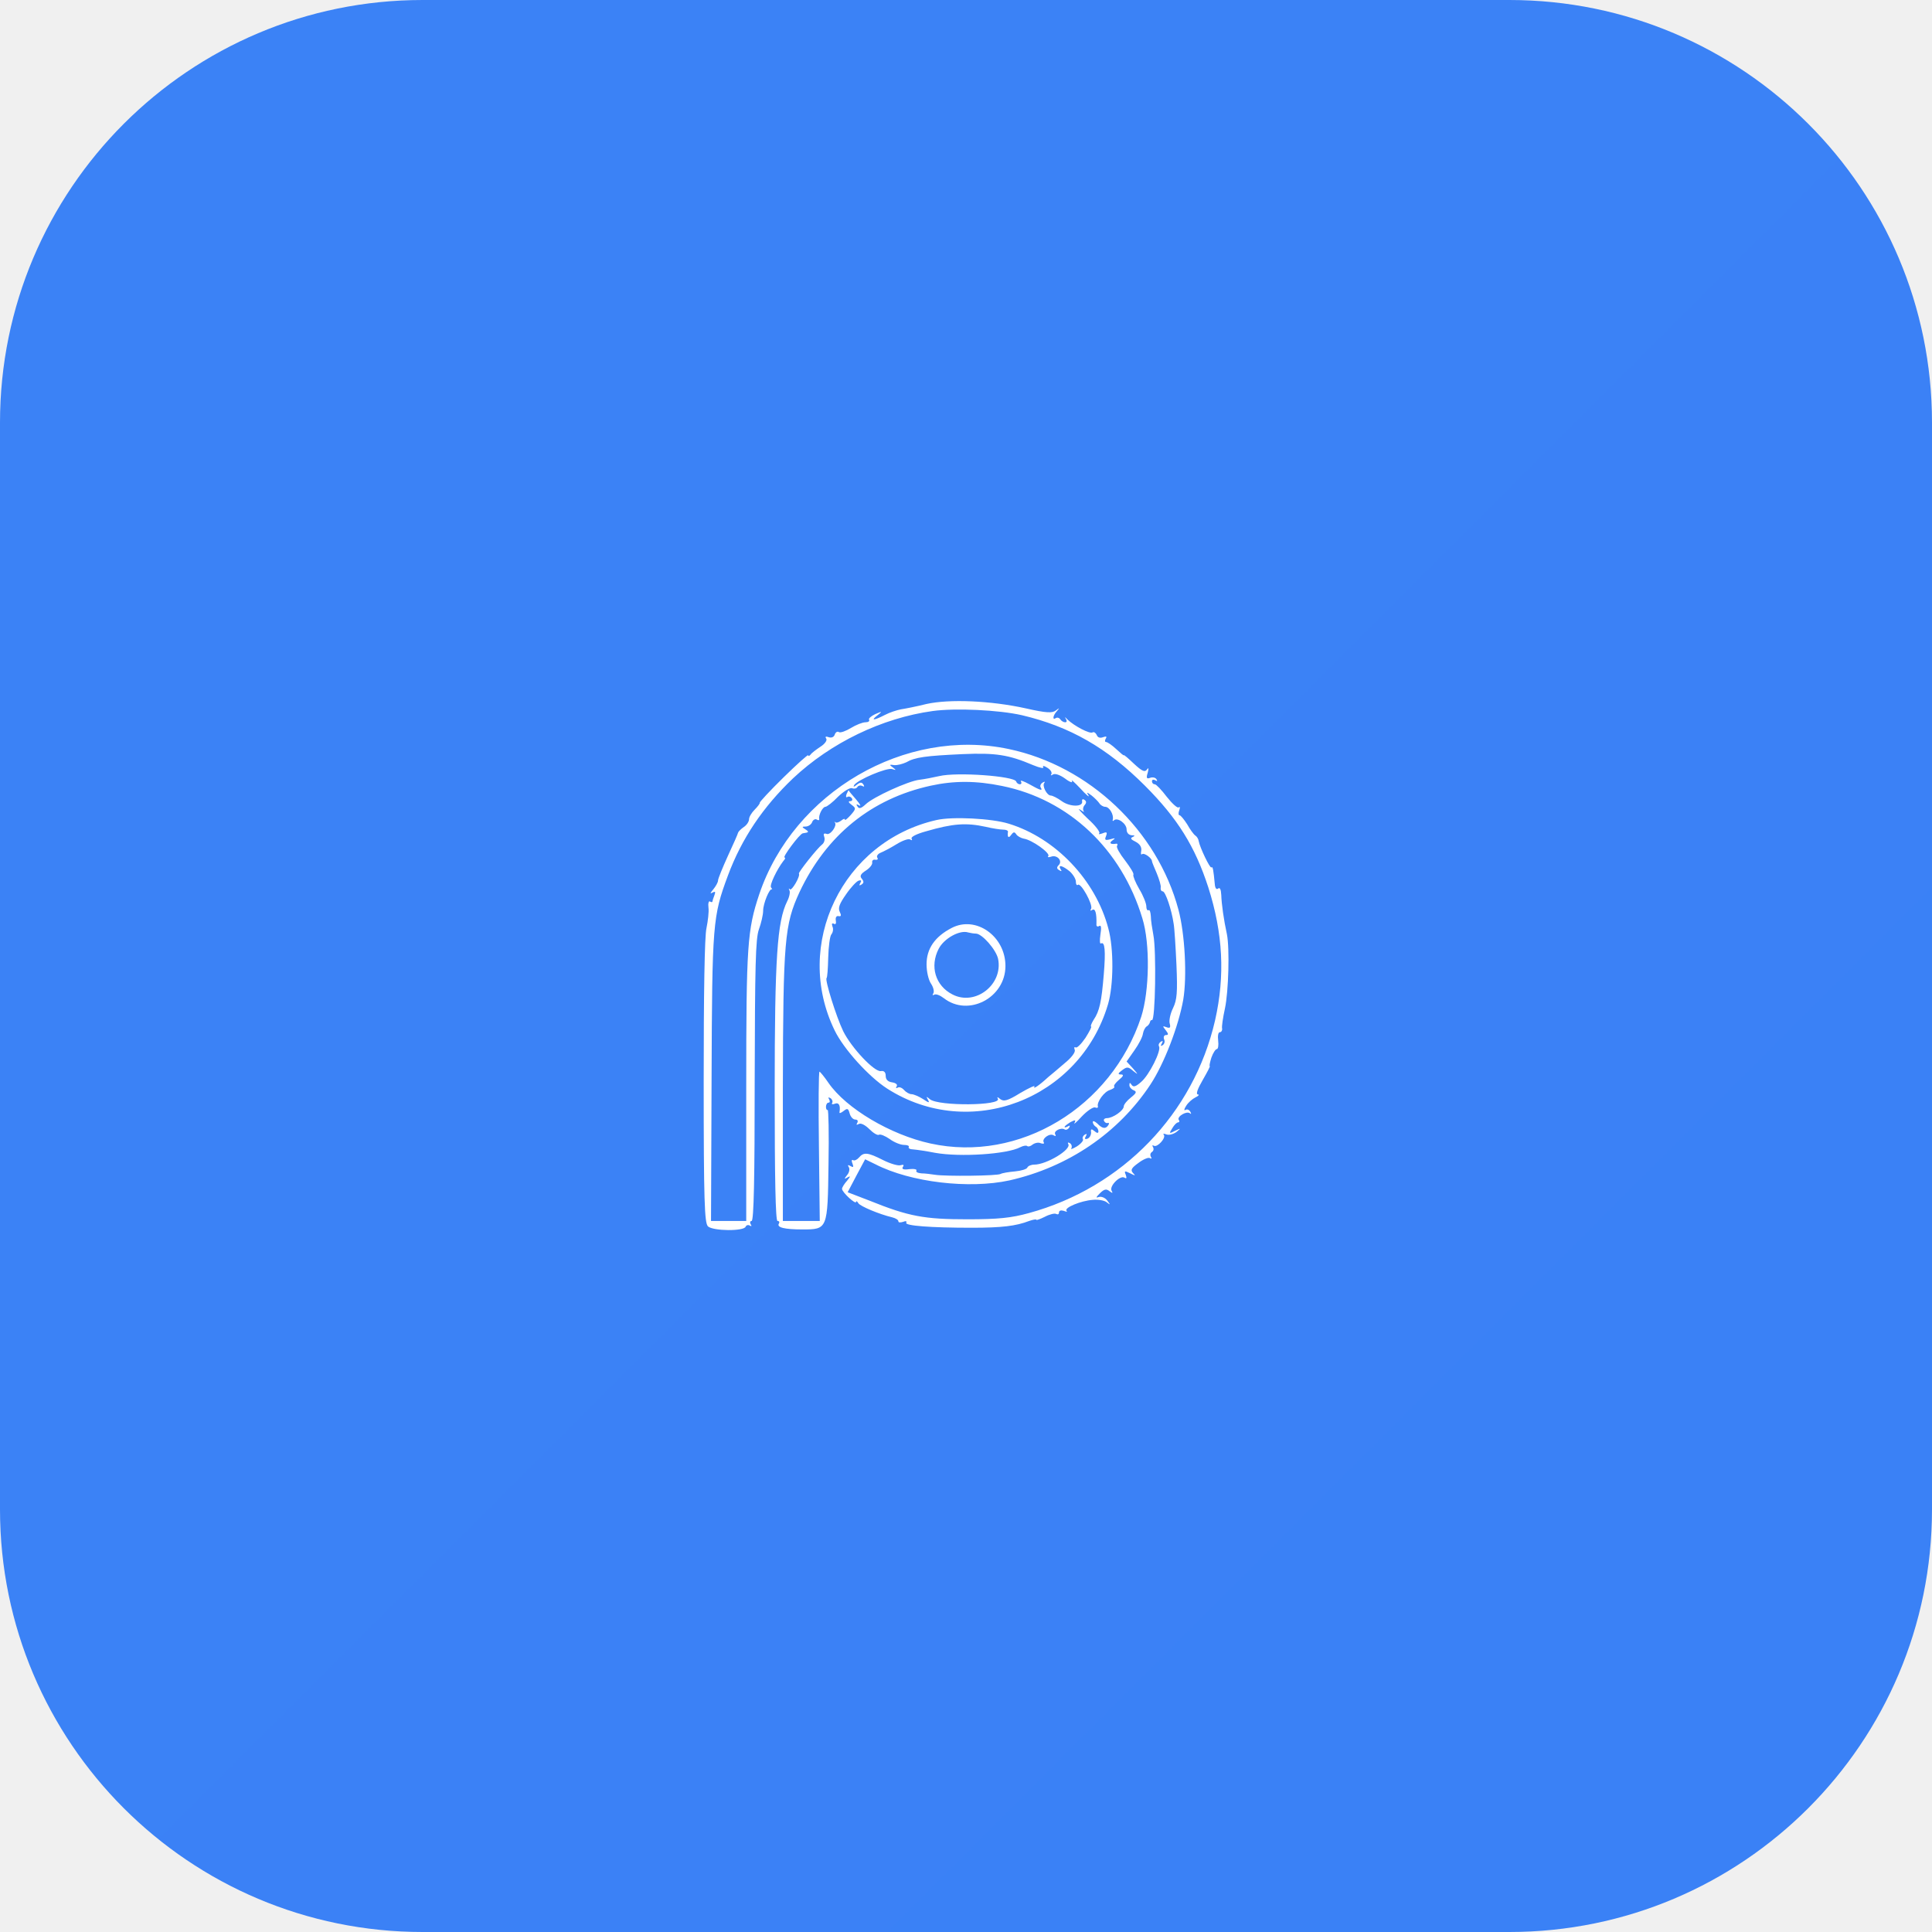
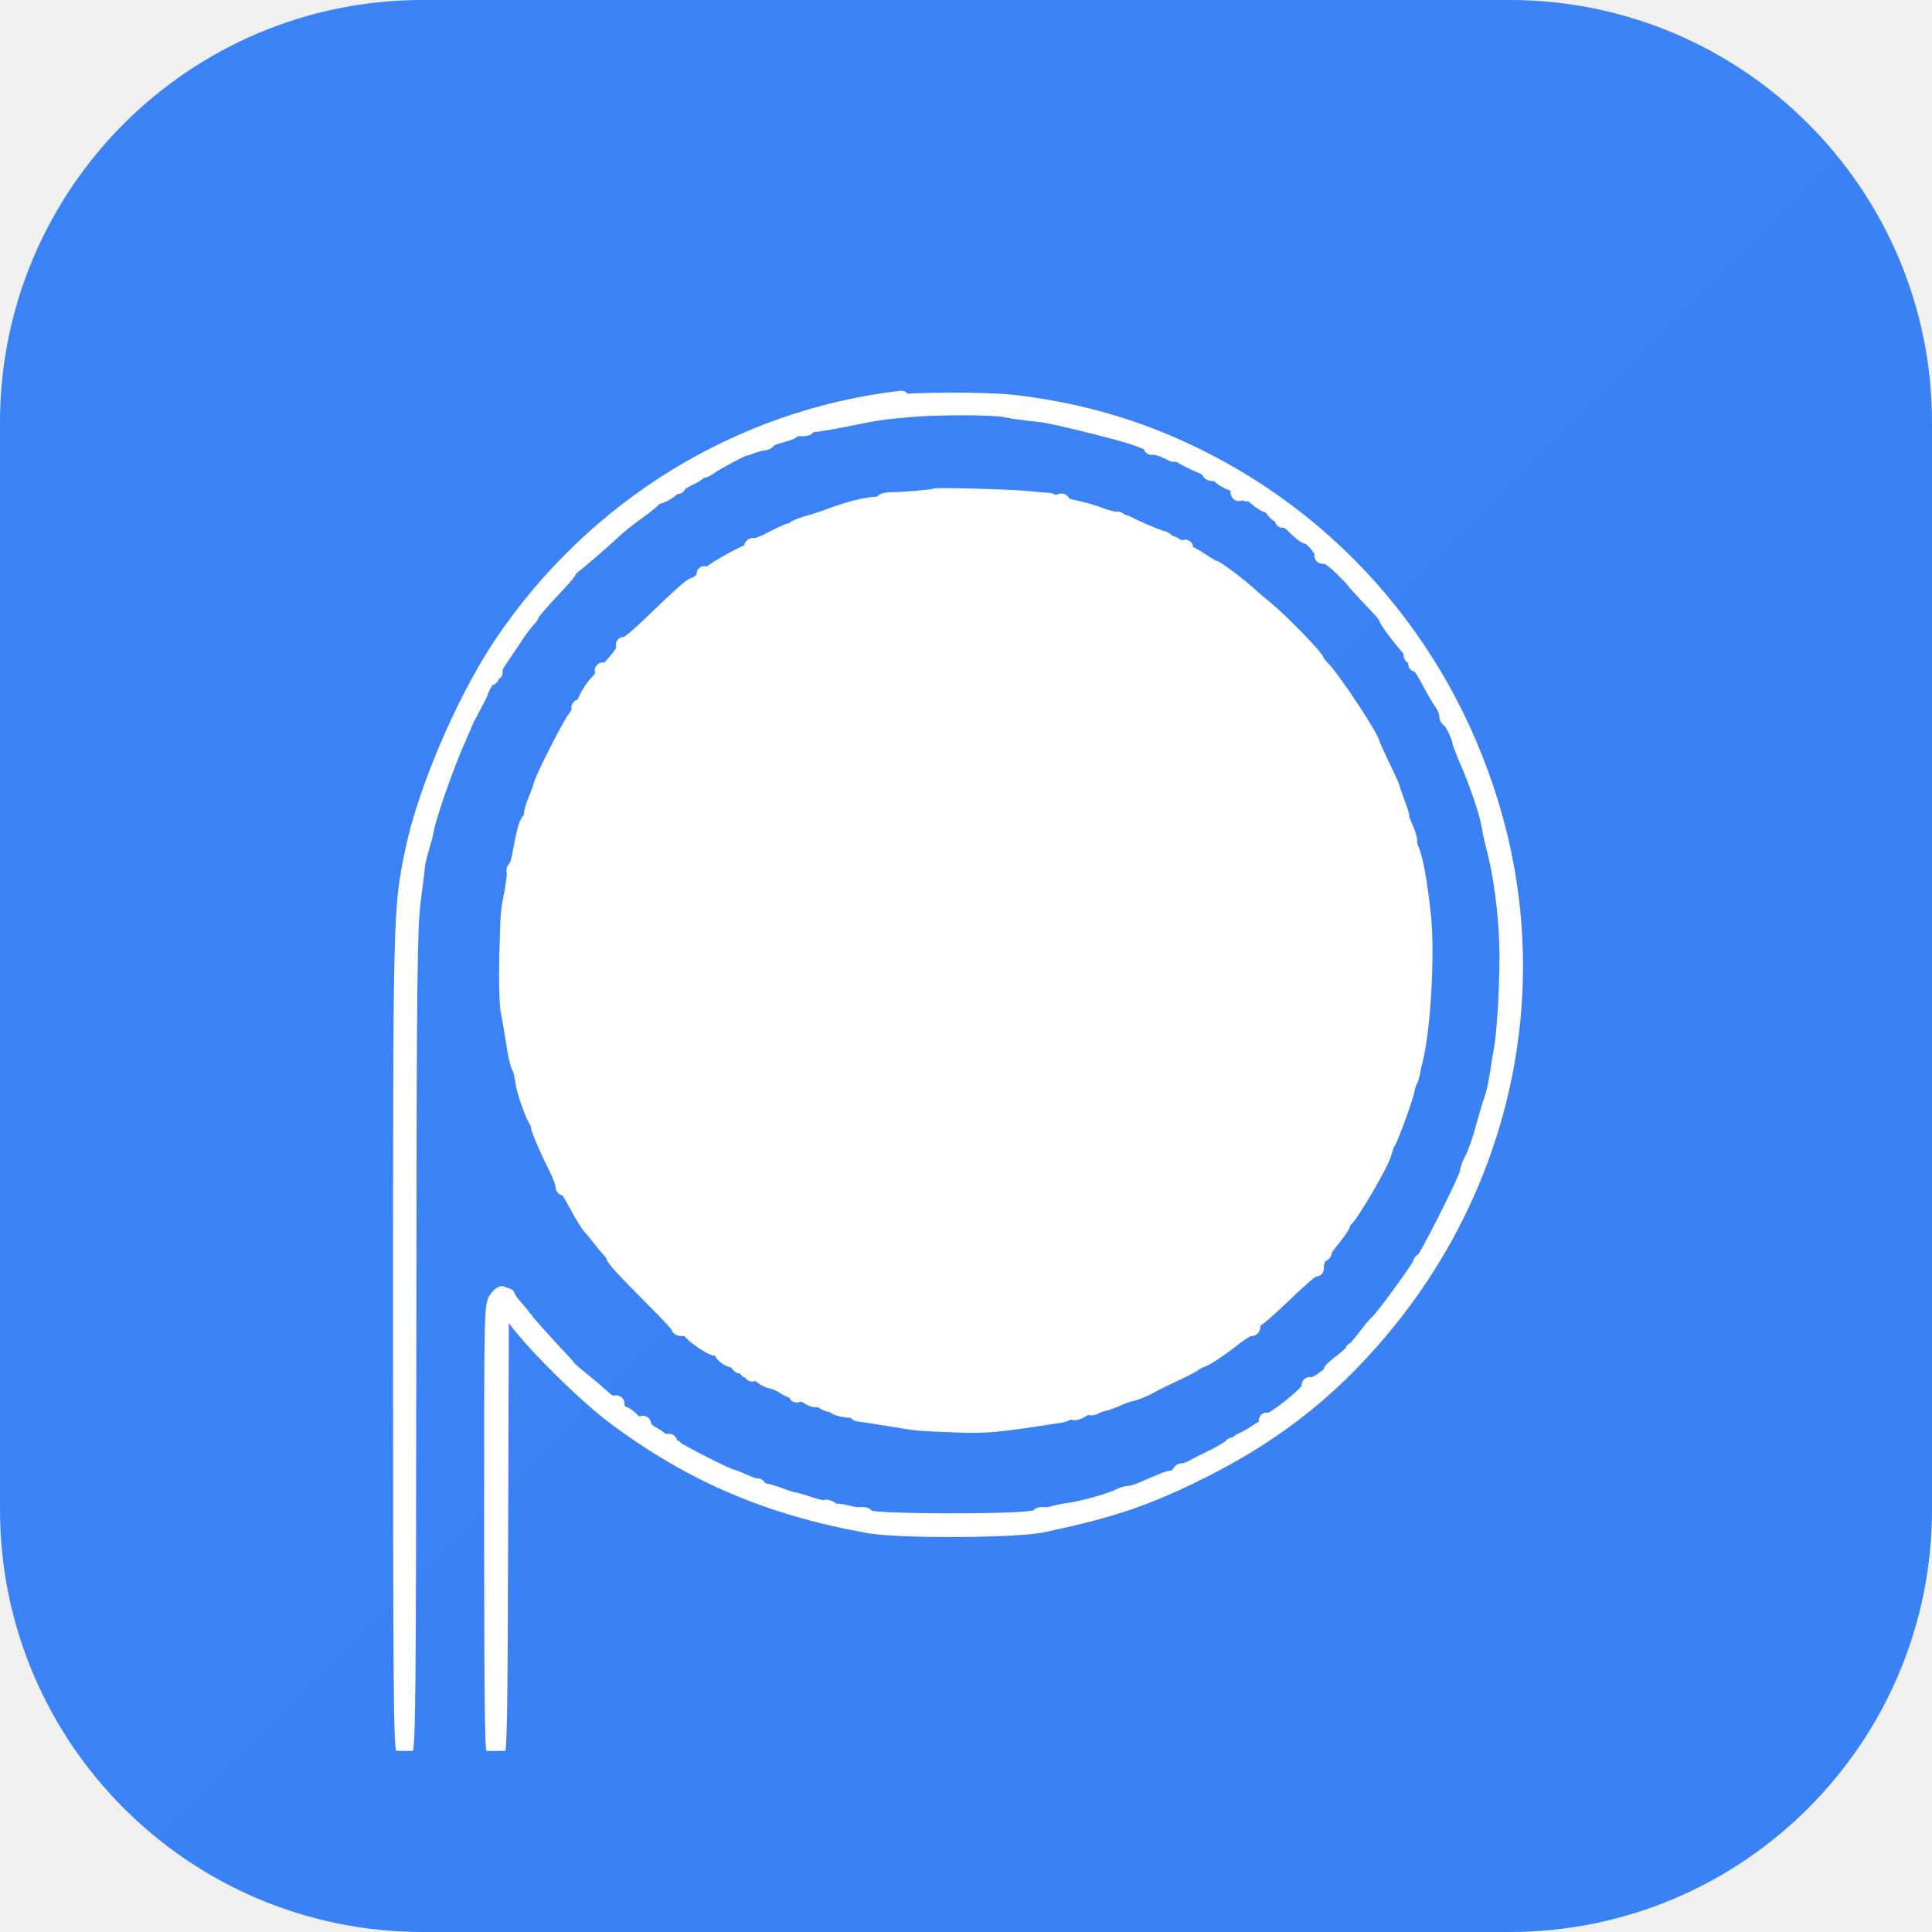
<svg xmlns="http://www.w3.org/2000/svg" viewBox="0 0 32 32" fill="none">
  <rect width="32" height="32" rx="7" fill="url(#bg)" />
-   <svg x="2" y="3" width="28" height="26" viewBox="0 0 600 327">
-     <g transform="translate(0,327) scale(0.1,-0.1)" fill="white" stroke="none">
-       <path d="M2860 2565 c-36 -9 -77 -17 -91 -19 -15 -3 -40 -11 -57 -20 -39 -20 -52 -21 -26 -1 18 14 17 15 -8 4 -15 -7 -25 -16 -22 -20 3 -5 -3 -9 -13 -9 -10 0 -33 -9 -51 -20 -18 -11 -37 -18 -43 -15 -5 4 -12 0 -15 -9 -3 -9 -12 -12 -21 -9 -11 4 -14 2 -9 -5 4 -6 -5 -19 -21 -29 -15 -10 -31 -22 -35 -28 -4 -5 -8 -6 -8 -2 0 4 -39 -31 -87 -78 -49 -48 -87 -89 -85 -91 1 -2 -7 -13 -18 -24 -11 -11 -20 -26 -20 -34 0 -8 -8 -21 -19 -28 -10 -7 -19 -16 -20 -20 -1 -5 -17 -41 -36 -82 -19 -42 -35 -81 -35 -87 0 -7 -8 -21 -17 -32 -11 -13 -12 -17 -4 -12 11 6 13 4 8 -9 -4 -10 -7 -20 -7 -22 0 -3 -4 -3 -9 0 -4 3 -7 -7 -5 -22 2 -15 -2 -47 -7 -72 -7 -28 -10 -237 -10 -544 0 -428 3 -502 15 -515 18 -17 129 -18 134 -1 2 5 9 7 14 4 7 -4 8 -2 4 4 -4 7 -2 12 3 12 8 0 11 154 11 498 1 407 3 504 15 537 8 22 15 52 15 66 0 26 23 81 31 76 2 -1 1 2 -3 7 -6 8 21 64 44 94 6 6 8 12 4 12 -9 0 54 85 65 86 22 3 23 5 9 14 -13 8 -13 10 1 10 9 0 20 7 23 16 3 8 11 12 16 9 6 -4 10 -3 9 2 -3 13 12 43 22 43 5 0 26 16 45 36 20 19 42 33 50 30 7 -3 16 -1 19 5 4 5 11 6 17 3 7 -4 8 -2 4 5 -6 9 -11 9 -24 -1 -10 -8 -13 -9 -9 -1 12 19 116 63 135 57 15 -5 15 -4 2 6 -13 9 -12 11 5 8 11 -1 30 4 43 10 31 18 69 23 200 29 117 5 163 -2 250 -39 24 -10 40 -13 36 -7 -3 6 3 5 14 -2 12 -7 18 -17 15 -23 -4 -5 -1 -6 6 -1 8 4 25 -2 43 -15 17 -13 28 -16 24 -9 -4 8 9 -4 30 -26 20 -22 33 -33 29 -25 -8 13 -7 13 11 0 10 -8 23 -21 27 -27 4 -7 14 -13 21 -13 15 0 31 -28 27 -45 -2 -5 1 -7 4 -3 13 12 45 -12 45 -32 0 -12 7 -20 18 -21 11 0 13 -2 4 -6 -10 -4 -7 -9 10 -17 15 -8 22 -19 20 -32 -2 -10 -1 -16 3 -12 7 6 35 -14 35 -25 0 -3 8 -22 17 -43 9 -22 16 -45 14 -51 -1 -7 2 -13 7 -13 10 0 32 -66 39 -115 3 -16 7 -83 10 -147 4 -96 2 -123 -12 -152 -10 -20 -15 -45 -12 -55 4 -15 1 -18 -12 -13 -14 5 -14 4 -2 -11 10 -13 10 -17 1 -17 -7 0 -10 -7 -7 -15 4 -8 1 -17 -5 -21 -7 -5 -8 -2 -3 6 5 9 4 11 -4 6 -6 -4 -9 -11 -6 -16 9 -15 -35 -103 -64 -127 -18 -16 -27 -19 -33 -10 -6 9 -8 9 -8 -1 0 -7 7 -15 15 -18 12 -5 10 -10 -10 -26 -14 -11 -25 -25 -25 -31 0 -15 -39 -42 -60 -42 -8 0 -13 -5 -10 -10 3 -6 9 -9 13 -7 5 1 6 -2 2 -8 -9 -14 -21 -13 -39 6 -9 8 -16 11 -16 5 0 -5 5 -13 10 -16 6 -3 10 -11 10 -17 0 -7 -5 -7 -14 1 -11 9 -14 8 -12 -5 0 -9 -5 -19 -13 -22 -9 -3 -11 0 -6 8 5 9 4 11 -4 6 -6 -4 -9 -11 -6 -16 3 -4 -7 -16 -21 -25 -15 -9 -24 -12 -20 -7 3 6 1 14 -5 18 -7 4 -9 3 -6 -3 12 -19 -77 -73 -121 -73 -11 0 -22 -5 -24 -10 -2 -6 -22 -12 -44 -14 -23 -2 -46 -6 -51 -9 -11 -7 -195 -9 -233 -3 -14 2 -35 5 -48 5 -13 1 -21 5 -18 10 3 4 -8 7 -25 5 -21 -3 -28 0 -23 8 5 7 2 9 -8 6 -8 -3 -36 5 -62 18 -55 28 -69 29 -86 9 -7 -8 -16 -12 -21 -9 -5 3 -6 -3 -2 -12 5 -13 3 -15 -7 -9 -9 5 -11 4 -6 -4 4 -6 2 -19 -6 -28 -11 -14 -11 -16 2 -8 11 6 10 3 -2 -12 -10 -11 -18 -24 -18 -29 0 -12 50 -58 50 -46 0 4 4 2 8 -5 7 -11 74 -39 120 -50 12 -3 22 -9 22 -14 0 -5 7 -5 17 -2 9 4 14 2 11 -3 -7 -11 88 -18 232 -18 107 0 157 6 204 24 14 5 26 7 26 4 0 -2 14 3 30 11 17 9 35 13 40 10 6 -3 10 -1 10 5 0 7 7 9 17 6 10 -4 14 -4 10 0 -10 11 51 36 93 39 19 2 42 -2 50 -9 13 -10 13 -9 1 7 -8 10 -21 15 -30 12 -11 -4 -10 -1 4 13 15 15 23 17 34 8 11 -8 13 -8 8 1 -10 16 30 56 45 47 8 -5 9 -2 5 10 -6 14 -4 15 16 5 18 -9 20 -9 10 1 -10 11 -6 18 19 36 17 13 36 21 41 17 6 -3 7 -1 3 5 -3 6 -2 13 4 17 6 4 7 11 4 17 -4 6 -3 8 3 5 12 -7 44 28 35 39 -4 4 0 5 10 1 9 -3 24 1 35 9 17 14 16 14 -5 4 -21 -11 -22 -10 -10 9 7 12 16 21 21 21 4 0 6 4 2 9 -7 12 29 33 40 23 5 -4 5 -1 1 6 -4 7 -12 10 -17 6 -6 -3 -5 3 2 14 7 12 22 25 34 31 11 5 14 10 8 10 -8 1 -1 20 17 51 16 28 28 50 25 50 -2 0 1 14 6 30 6 17 15 30 19 30 5 0 7 14 5 30 -2 17 0 30 6 30 5 0 9 6 8 13 -2 6 3 39 10 71 13 60 17 215 7 264 -11 50 -19 107 -20 139 -1 20 -5 28 -11 23 -6 -5 -11 1 -12 16 -5 52 -7 63 -12 59 -5 -5 -41 71 -45 93 -1 8 -7 17 -12 20 -6 4 -19 22 -29 40 -11 17 -23 32 -27 32 -4 0 -5 8 -1 18 3 9 3 14 -2 10 -4 -4 -23 13 -42 37 -19 25 -38 45 -43 45 -6 0 -10 5 -10 11 0 5 5 7 12 3 7 -4 8 -3 4 4 -4 6 -14 8 -22 5 -13 -5 -15 -1 -9 18 4 16 3 20 -3 11 -7 -10 -17 -6 -46 21 -20 19 -36 33 -36 30 0 -2 -12 8 -27 22 -15 14 -31 25 -36 25 -4 0 -5 5 -1 12 5 8 2 9 -10 5 -10 -4 -19 -1 -22 8 -4 8 -10 12 -15 9 -10 -6 -65 23 -89 46 -8 9 -11 10 -6 3 5 -8 4 -13 -2 -13 -6 0 -14 5 -17 10 -4 6 -11 8 -16 5 -13 -9 -11 9 4 25 10 12 9 12 -4 2 -13 -10 -34 -9 -105 7 -126 28 -273 34 -354 16z m339 -40 c169 -40 301 -115 436 -250 116 -116 178 -216 225 -361 52 -163 60 -313 24 -472 -76 -331 -328 -593 -661 -684 -62 -17 -107 -22 -218 -22 -153 0 -208 10 -347 66 l-78 30 31 59 31 58 37 -18 c125 -64 332 -88 475 -57 208 47 387 168 501 341 48 73 99 205 116 300 14 83 6 234 -17 320 -75 281 -317 510 -602 570 -368 78 -764 -153 -886 -516 -42 -126 -46 -180 -46 -681 l0 -478 -62 0 -63 0 2 508 c2 548 4 573 58 718 49 132 125 244 231 345 134 126 315 214 496 239 80 11 234 4 317 -15z" />
-       <path d="M2905 2309 c-22 -5 -53 -11 -70 -13 -39 -4 -164 -61 -191 -87 -16 -15 -24 -17 -29 -8 -6 8 -4 10 6 4 8 -5 3 5 -11 21 -14 16 -26 30 -26 32 -1 2 -4 -4 -8 -13 -3 -9 -2 -13 3 -10 5 3 12 1 16 -5 3 -5 1 -10 -6 -10 -8 0 -6 -5 5 -13 16 -12 16 -14 -3 -36 -12 -13 -21 -21 -21 -16 0 4 -6 2 -13 -4 -8 -6 -17 -9 -20 -6 -4 3 -5 2 -2 -1 8 -12 -17 -46 -30 -40 -10 3 -12 0 -8 -11 3 -9 0 -21 -8 -27 -17 -13 -85 -99 -82 -103 6 -8 -25 -62 -32 -56 -4 5 -5 3 -2 -3 4 -6 0 -25 -8 -40 -35 -72 -44 -198 -44 -673 0 -309 3 -461 10 -461 6 0 8 -4 5 -9 -9 -14 20 -21 83 -21 90 0 90 0 93 232 2 108 0 194 -3 192 -3 -1 -6 3 -6 11 0 8 4 15 9 15 5 0 6 5 2 12 -4 7 -3 8 5 4 6 -4 9 -12 6 -17 -3 -5 1 -6 9 -3 15 6 21 -6 17 -30 -1 -5 5 -3 14 4 14 11 17 10 22 -8 3 -12 12 -22 20 -22 8 0 11 -5 7 -12 -4 -7 -3 -8 5 -4 7 5 23 -3 38 -18 14 -14 29 -23 34 -20 5 3 22 -4 38 -15 16 -12 39 -21 51 -21 11 0 19 -3 17 -7 -3 -5 5 -9 16 -9 12 -1 47 -6 77 -12 89 -16 257 -5 303 20 10 5 21 7 24 4 4 -3 12 -1 19 5 8 6 21 9 29 5 9 -3 14 -2 11 3 -8 13 21 34 35 25 7 -4 9 -3 6 3 -8 12 20 26 33 18 5 -3 12 0 16 6 4 8 3 9 -4 5 -7 -4 -12 -5 -12 -2 0 3 10 10 21 17 17 9 20 8 14 -3 -4 -7 8 3 26 23 19 20 40 34 47 32 7 -3 12 -1 10 4 -4 15 22 52 43 58 11 4 18 9 15 12 -3 3 5 14 17 24 16 13 18 19 7 19 -12 0 -11 4 4 15 17 13 22 13 40 -3 18 -14 18 -13 -1 9 l-23 25 28 40 c15 21 29 48 30 59 2 11 8 23 14 26 5 3 10 10 11 15 1 5 4 8 7 7 12 -4 16 247 5 302 -4 22 -9 52 -9 67 -1 14 -4 24 -8 21 -5 -2 -8 4 -8 14 0 10 -11 38 -25 61 -14 24 -23 47 -21 51 3 4 -11 26 -29 50 -19 24 -32 47 -29 52 3 5 2 9 -3 8 -20 -3 -27 2 -13 12 12 8 10 9 -7 4 -19 -5 -22 -3 -16 11 5 14 3 16 -12 10 -11 -4 -16 -4 -12 0 4 4 -14 28 -41 52 -26 25 -38 39 -27 32 11 -8 17 -10 13 -6 -4 5 -3 15 3 22 7 8 7 14 -1 19 -6 4 -9 1 -8 -5 5 -21 -43 -21 -72 0 -15 11 -33 20 -39 20 -14 0 -32 35 -23 45 4 5 1 5 -6 1 -7 -4 -10 -12 -7 -17 9 -14 -1 -11 -40 11 -20 11 -34 16 -30 10 3 -5 2 -10 -4 -10 -5 0 -11 4 -13 10 -7 19 -210 34 -273 19z m223 -35 c237 -48 424 -224 498 -470 28 -90 25 -258 -4 -349 -106 -322 -433 -519 -748 -450 -142 31 -299 124 -362 215 -15 22 -29 39 -32 40 -3 0 -4 -119 -2 -265 l3 -265 -66 0 -65 0 0 473 c1 522 6 579 59 694 95 202 255 332 466 378 82 18 161 18 253 -1z" />
-       <path d="M2895 2153 c-334 -76 -510 -442 -361 -747 32 -66 121 -164 186 -206 293 -188 684 -39 784 299 20 68 21 198 1 270 -45 171 -187 320 -353 371 -61 19 -201 26 -257 13z m175 -24 c25 -6 53 -10 62 -10 10 0 17 -3 17 -7 -3 -20 2 -25 11 -12 8 11 12 12 18 3 4 -7 17 -14 27 -16 29 -4 96 -52 87 -62 -4 -4 1 -5 10 -2 21 8 42 -15 27 -30 -8 -8 -7 -13 2 -18 8 -5 10 -4 5 3 -11 18 6 14 32 -7 12 -11 22 -27 22 -37 0 -9 3 -14 7 -11 10 10 55 -71 47 -85 -4 -7 -3 -8 4 -4 11 7 16 -12 15 -51 -1 -7 4 -10 10 -6 7 4 8 -6 4 -31 -3 -20 -2 -34 2 -31 14 8 17 -26 10 -110 -8 -97 -15 -130 -36 -161 -8 -13 -12 -24 -9 -24 3 0 -6 -18 -20 -40 -15 -22 -30 -37 -35 -34 -5 3 -6 -1 -3 -9 3 -8 -12 -28 -37 -48 -22 -19 -48 -41 -58 -49 -29 -27 -55 -45 -48 -33 4 6 -18 -4 -49 -22 -47 -29 -60 -32 -73 -22 -9 8 -12 8 -8 1 15 -25 -210 -27 -241 -2 -13 11 -14 11 -7 -2 7 -12 3 -11 -18 3 -14 9 -33 17 -40 17 -8 0 -20 7 -27 15 -7 8 -17 12 -23 8 -5 -3 -7 -1 -3 5 4 6 -3 12 -16 14 -15 2 -23 10 -23 23 0 13 -6 19 -17 17 -23 -4 -105 83 -134 142 -25 52 -65 181 -59 188 3 2 5 35 6 73 1 39 6 76 11 82 6 7 8 20 4 28 -3 10 -2 13 5 10 6 -4 9 1 7 11 -2 11 2 18 10 16 9 -2 10 3 4 15 -7 14 -1 29 22 62 17 25 38 47 45 49 9 3 11 0 6 -8 -5 -9 -4 -11 4 -6 9 6 9 11 1 21 -8 9 -4 17 15 29 14 9 24 22 22 29 -1 6 4 11 11 9 8 -1 11 2 7 8 -3 5 2 13 12 17 10 4 35 17 56 30 21 13 43 21 49 17 6 -4 8 -3 5 3 -4 6 18 17 51 26 96 28 143 31 212 16z" />
-       <path d="M2949 1770 c-60 -31 -89 -74 -89 -129 0 -26 7 -56 16 -69 8 -12 12 -27 8 -34 -4 -6 -3 -8 3 -5 6 4 21 -2 34 -12 87 -68 219 1 219 114 0 106 -105 180 -191 135z m86 -20 c22 0 72 -57 79 -90 18 -91 -81 -168 -162 -126 -61 31 -81 100 -49 162 19 37 75 68 105 58 8 -2 20 -4 27 -4z" />
+   <svg x="3" y="3" width="26" height="26" viewBox="0 0 6000 6000">
+     <g transform="translate(0,6000) scale(1,-1)" fill="white" stroke="white" stroke-width="60" stroke-linejoin="round">
+       <path d="M2920 4364 c-322 -27 -605 -155 -827 -375 -206 -204 -332 -457 -379 -764 -21 -132 -13 -384 14 -505 61 -263 178 -477 362 -660 85 -86 249 -210 275 -210 7 0 124 249 172 369 2 3 -18 19 -44 35 -62 40 -172 152 -224 227 -60 88 -115 213 -141 315 -31 124 -31 321 0 447 46 187 126 331 253 453 130 126 253 194 426 235 74 18 109 20 223 16 80 -3 162 -12 200 -22 164 -43 366 -176 468 -310 72 -95 137 -226 170 -343 24 -87 27 -113 26 -257 0 -188 -17 -263 -89 -412 -99 -204 -270 -364 -476 -446 -120 -48 -177 -59 -318 -61 l-135 -2 -52 -195 c-29 -107 -51 -195 -50 -196 1 -1 40 -7 86 -12 228 -29 476 13 695 118 148 70 238 133 356 251 154 152 254 314 324 523 96 286 93 593 -6 891 -132 396 -439 702 -834 829 -138 45 -346 71 -475 61z" />
+       <path d="M2876 3391 c-213 -70 -333 -298 -268 -508 116 -370 611 -394 774 -36 19 40 23 66 23 153 0 97 -2 110 -32 172 -41 88 -113 160 -200 201 -88 41 -206 48 -297 18z" />
+       <path d="M2753 5169 c-619 -72 -1178 -416 -1530 -942 -141 -211 -289 -556 -337 -788 -46 -225 -46 -218 -46 -1875 0 -1338 2 -1564 14 -1564 12 0 14 226 15 1562 1 1357 3 1579 17 1688 9 69 17 134 18 145 2 11 8 36 14 55 6 19 14 49 17 65 10 59 81 261 126 360 12 28 23 52 24 55 0 3 14 30 30 60 16 30 30 57 30 60 6 22 30 58 36 54 5 -3 6 3 2 12 -5 13 -3 15 7 9 7 -5 11 -4 8 1 -3 5 4 23 16 40 11 17 38 56 58 86 20 31 44 63 53 72 9 9 14 16 12 16 -6 0 36 50 99 116 28 30 48 54 45 54 -3 0 2 7 12 15 27 20 125 105 164 142 19 18 61 51 94 74 32 23 59 46 59 52 0 6 3 7 6 4 8 -8 64 24 64 36 0 4 5 5 10 2 6 -3 10 -2 10 3 0 5 18 17 40 27 22 10 40 22 40 27 0 5 4 7 9 4 5 -3 19 3 32 13 20 15 134 76 134 71 0 -1 13 3 28 9 16 6 34 11 42 11 8 0 17 5 20 10 3 6 26 15 51 21 24 6 44 15 44 19 0 4 13 6 30 5 16 -1 27 2 24 7 -3 4 7 8 22 9 15 0 74 10 132 22 112 23 134 26 250 36 97 8 305 8 350 -1 19 -4 46 -9 60 -10 14 -2 48 -6 75 -9 40 -4 174 -36 305 -71 69 -19 129 -43 123 -49 -5 -4 -3 -7 2 -5 11 2 40 -7 69 -22 14 -8 16 -7 10 2 -4 7 6 4 22 -7 16 -12 50 -29 76 -40 25 -10 44 -22 42 -26 -3 -5 4 -8 15 -8 11 0 23 -5 26 -11 7 -11 55 -33 67 -31 4 1 5 -8 3 -19 -4 -17 -2 -19 10 -9 11 10 15 10 15 1 0 -7 4 -10 8 -7 5 3 21 -6 37 -20 15 -13 33 -24 39 -24 6 0 17 -9 24 -20 7 -11 19 -20 28 -20 9 0 12 -5 8 -12 -4 -6 -3 -8 3 -5 5 3 25 -9 43 -28 19 -19 39 -35 46 -35 16 0 66 -59 59 -71 -4 -5 0 -6 7 -4 8 3 37 -17 65 -45 28 -27 50 -50 48 -50 -2 0 31 -36 101 -110 13 -14 24 -29 24 -33 0 -8 47 -71 82 -111 10 -10 15 -22 13 -26 -3 -5 2 -11 11 -14 8 -3 12 -11 8 -17 -4 -7 -3 -9 2 -6 5 3 25 -25 44 -61 19 -37 43 -78 53 -91 9 -13 17 -32 17 -42 0 -11 4 -19 8 -19 8 0 42 -68 42 -83 0 -4 8 -26 18 -50 50 -113 89 -230 97 -287 2 -14 13 -61 24 -105 25 -102 44 -274 42 -395 -1 -138 -11 -288 -22 -345 -5 -27 -11 -63 -13 -80 -7 -49 -16 -88 -26 -115 -5 -14 -19 -61 -31 -105 -11 -43 -30 -95 -40 -114 -11 -20 -19 -42 -19 -51 0 -21 -161 -340 -171 -340 -5 0 -9 -5 -9 -10 0 -11 -143 -207 -164 -225 -7 -5 -29 -32 -50 -60 -21 -27 -40 -49 -42 -47 -2 1 -4 -1 -3 -4 0 -3 -17 -19 -38 -36 -45 -35 -54 -44 -33 -33 21 11 3 -5 -43 -39 -20 -15 -42 -24 -47 -21 -5 3 -7 0 -4 -8 6 -16 -149 -140 -161 -129 -5 4 -5 2 -2 -4 4 -7 1 -15 -6 -18 -6 -3 -25 -15 -42 -26 -16 -11 -38 -23 -47 -26 -10 -4 -18 -11 -18 -16 0 -5 -4 -7 -9 -3 -5 3 -12 1 -16 -5 -3 -5 -30 -21 -58 -36 -29 -14 -68 -33 -87 -44 -19 -10 -38 -16 -41 -14 -4 2 -9 -3 -13 -11 -3 -8 -12 -15 -20 -15 -9 0 -30 -6 -48 -14 -18 -8 -49 -21 -70 -30 -20 -9 -44 -16 -53 -16 -9 0 -26 -5 -37 -11 -29 -16 -145 -48 -193 -54 -22 -3 -49 -9 -60 -12 -11 -4 -28 -6 -37 -4 -10 1 -18 -1 -18 -6 0 -12 -120 -18 -345 -18 -223 1 -315 6 -315 18 0 5 -8 7 -17 6 -10 -2 -34 1 -53 6 -19 5 -39 8 -44 7 -4 -2 -14 2 -22 9 -7 6 -17 8 -22 5 -4 -3 -27 2 -51 10 -23 8 -50 16 -59 18 -19 3 -31 7 -82 26 -19 6 -43 12 -53 12 -9 -1 -15 4 -11 9 3 5 2 9 -3 7 -4 -1 -26 6 -48 16 -22 10 -45 19 -51 20 -18 3 -209 101 -212 108 -2 5 -10 8 -18 8 -9 0 -12 5 -8 12 5 8 2 9 -9 5 -10 -3 -17 -3 -17 2 0 4 -16 16 -35 27 -19 10 -35 25 -36 34 0 10 -2 11 -6 2 -3 -8 -13 -4 -33 14 -15 15 -31 27 -36 27 -12 0 -33 30 -28 39 3 4 -1 5 -9 3 -7 -3 -25 5 -40 19 -14 13 -51 45 -82 70 -31 25 -55 46 -53 46 2 0 -28 33 -67 74 -38 41 -79 87 -90 101 -11 15 -32 41 -47 58 -16 17 -28 35 -28 40 0 4 -4 5 -10 2 -5 -3 -10 -1 -10 6 0 6 -9 0 -20 -14 -20 -25 -20 -38 -20 -886 1 -749 2 -861 15 -861 13 0 15 114 17 870 l3 870 55 -72 c79 -105 269 -292 380 -375 295 -220 590 -346 970 -414 114 -21 561 -19 665 3 244 51 385 97 571 188 295 142 519 314 721 555 448 532 615 1230 454 1891 -158 642 -580 1169 -1166 1454 -220 107 -443 171 -690 200 -105 12 -378 11 -482 -1z" />
+       <path d="M2878 4795 c-4 -4 -118 -14 -166 -14 -18 -1 -31 -4 -29 -8 3 -5 -7 -8 -21 -9 -44 -1 -117 -20 -192 -49 -19 -7 -56 -19 -82 -26 -27 -8 -48 -18 -48 -23 0 -5 -3 -7 -6 -3 -3 3 -35 -10 -70 -29 -36 -19 -69 -32 -74 -29 -6 3 -10 -1 -10 -9 0 -9 -3 -15 -7 -14 -10 3 -140 -69 -148 -82 -4 -6 -12 -7 -18 -4 -7 4 -9 4 -5 -1 7 -7 -28 -39 -42 -40 -9 0 -64 -50 -159 -142 -52 -51 -99 -89 -104 -86 -6 3 -7 1 -3 -5 3 -5 -6 -25 -21 -44 -43 -52 -50 -58 -58 -50 -5 4 -5 2 -2 -4 3 -6 -4 -22 -16 -35 -25 -26 -43 -55 -53 -81 -3 -10 -11 -18 -17 -18 -6 0 -7 -3 -4 -7 4 -3 -4 -20 -17 -37 -24 -32 -125 -232 -130 -257 -1 -8 -10 -31 -19 -53 -9 -21 -17 -47 -17 -57 0 -10 -4 -20 -9 -23 -7 -5 -17 -35 -26 -81 -1 -5 -5 -29 -10 -53 -4 -23 -12 -45 -16 -48 -5 -3 -7 -9 -5 -13 3 -3 -1 -38 -8 -76 -16 -86 -15 -69 -20 -250 -2 -82 0 -175 5 -205 6 -30 14 -80 19 -110 10 -67 17 -97 26 -111 3 -6 8 -28 11 -48 4 -38 39 -137 56 -158 5 -7 7 -13 4 -13 -6 0 29 -84 69 -163 13 -27 24 -56 24 -64 0 -9 3 -13 6 -10 7 6 12 -2 63 -95 13 -23 31 -51 40 -60 9 -10 25 -29 36 -44 11 -14 28 -35 38 -45 9 -11 15 -19 12 -19 -8 0 48 -61 150 -163 55 -54 99 -102 98 -107 -1 -4 9 -6 23 -4 13 1 22 -1 19 -5 -6 -10 79 -71 99 -71 8 0 20 -8 25 -19 6 -10 22 -22 36 -25 14 -4 25 -11 25 -16 0 -6 9 -10 21 -10 11 0 17 -4 14 -10 -4 -6 1 -7 11 -3 13 5 15 3 9 -7 -5 -8 -4 -11 3 -6 6 4 20 -1 31 -11 11 -9 30 -18 42 -20 11 -2 33 -12 48 -22 14 -10 32 -16 40 -13 9 3 11 0 6 -8 -5 -9 -4 -11 4 -6 6 4 23 0 37 -9 14 -9 28 -14 32 -11 3 3 16 -1 29 -9 13 -9 29 -13 35 -9 6 4 8 3 5 -3 -8 -12 69 -27 85 -17 7 4 8 2 4 -4 -4 -7 -4 -12 1 -13 13 -1 88 -13 168 -26 56 -10 75 -11 210 -16 111 -5 167 1 395 37 9 1 21 5 28 10 6 4 16 4 22 1 5 -3 20 1 33 10 13 8 26 12 30 9 3 -3 12 -2 19 2 7 5 20 9 28 11 9 1 34 10 55 19 22 10 47 19 56 20 19 4 57 20 79 33 8 5 47 24 85 42 39 18 72 35 75 39 3 3 20 12 38 19 18 8 63 38 100 67 37 30 72 52 79 50 7 -3 10 3 8 15 -2 11 0 17 4 14 5 -3 57 42 117 100 59 57 111 102 116 99 5 -3 7 -2 6 3 -4 14 13 53 23 53 5 0 8 3 7 8 -2 4 14 27 35 52 20 25 37 49 36 54 0 5 3 12 8 15 22 15 140 217 149 254 1 4 3 9 4 12 1 3 3 8 4 13 1 4 4 12 8 18 12 18 70 178 73 201 2 12 6 27 11 34 4 7 8 22 10 33 2 12 6 32 10 46 30 114 47 411 31 554 -13 123 -29 210 -43 245 -8 19 -12 36 -10 38 3 3 -4 25 -14 49 -11 24 -18 44 -16 44 3 0 -5 24 -16 53 -10 28 -20 57 -21 62 -2 6 -18 42 -37 80 -18 39 -35 75 -36 80 -5 30 -146 243 -191 291 -13 12 -23 26 -23 29 0 13 -138 154 -196 202 -22 17 -48 40 -59 50 -38 35 -128 103 -136 103 -4 0 -28 14 -52 30 -25 17 -50 30 -57 30 -6 0 -8 6 -4 13 4 6 3 9 -1 4 -5 -4 -19 0 -32 8 -13 9 -23 12 -23 8 0 -5 -4 -2 -9 5 -4 7 -14 15 -22 16 -17 3 -107 42 -132 56 -10 6 -23 8 -29 4 -6 -4 -8 -3 -4 4 4 6 -1 10 -13 9 -10 0 -36 6 -57 15 -22 9 -65 21 -97 28 -34 7 -55 16 -51 22 4 6 -2 5 -15 -1 -12 -7 -21 -8 -21 -2 0 5 -8 10 -17 10 -10 0 -43 3 -73 6 -59 7 -356 15 -362 10z" />
    </g>
  </svg>
  <defs>
    <linearGradient id="bg" x1="0" y1="0" x2="32" y2="32">
      <stop offset="0%" stop-color="#3b82f6" />
      <stop offset="100%" stop-color="#2563eb" />
    </linearGradient>
  </defs>
</svg>
